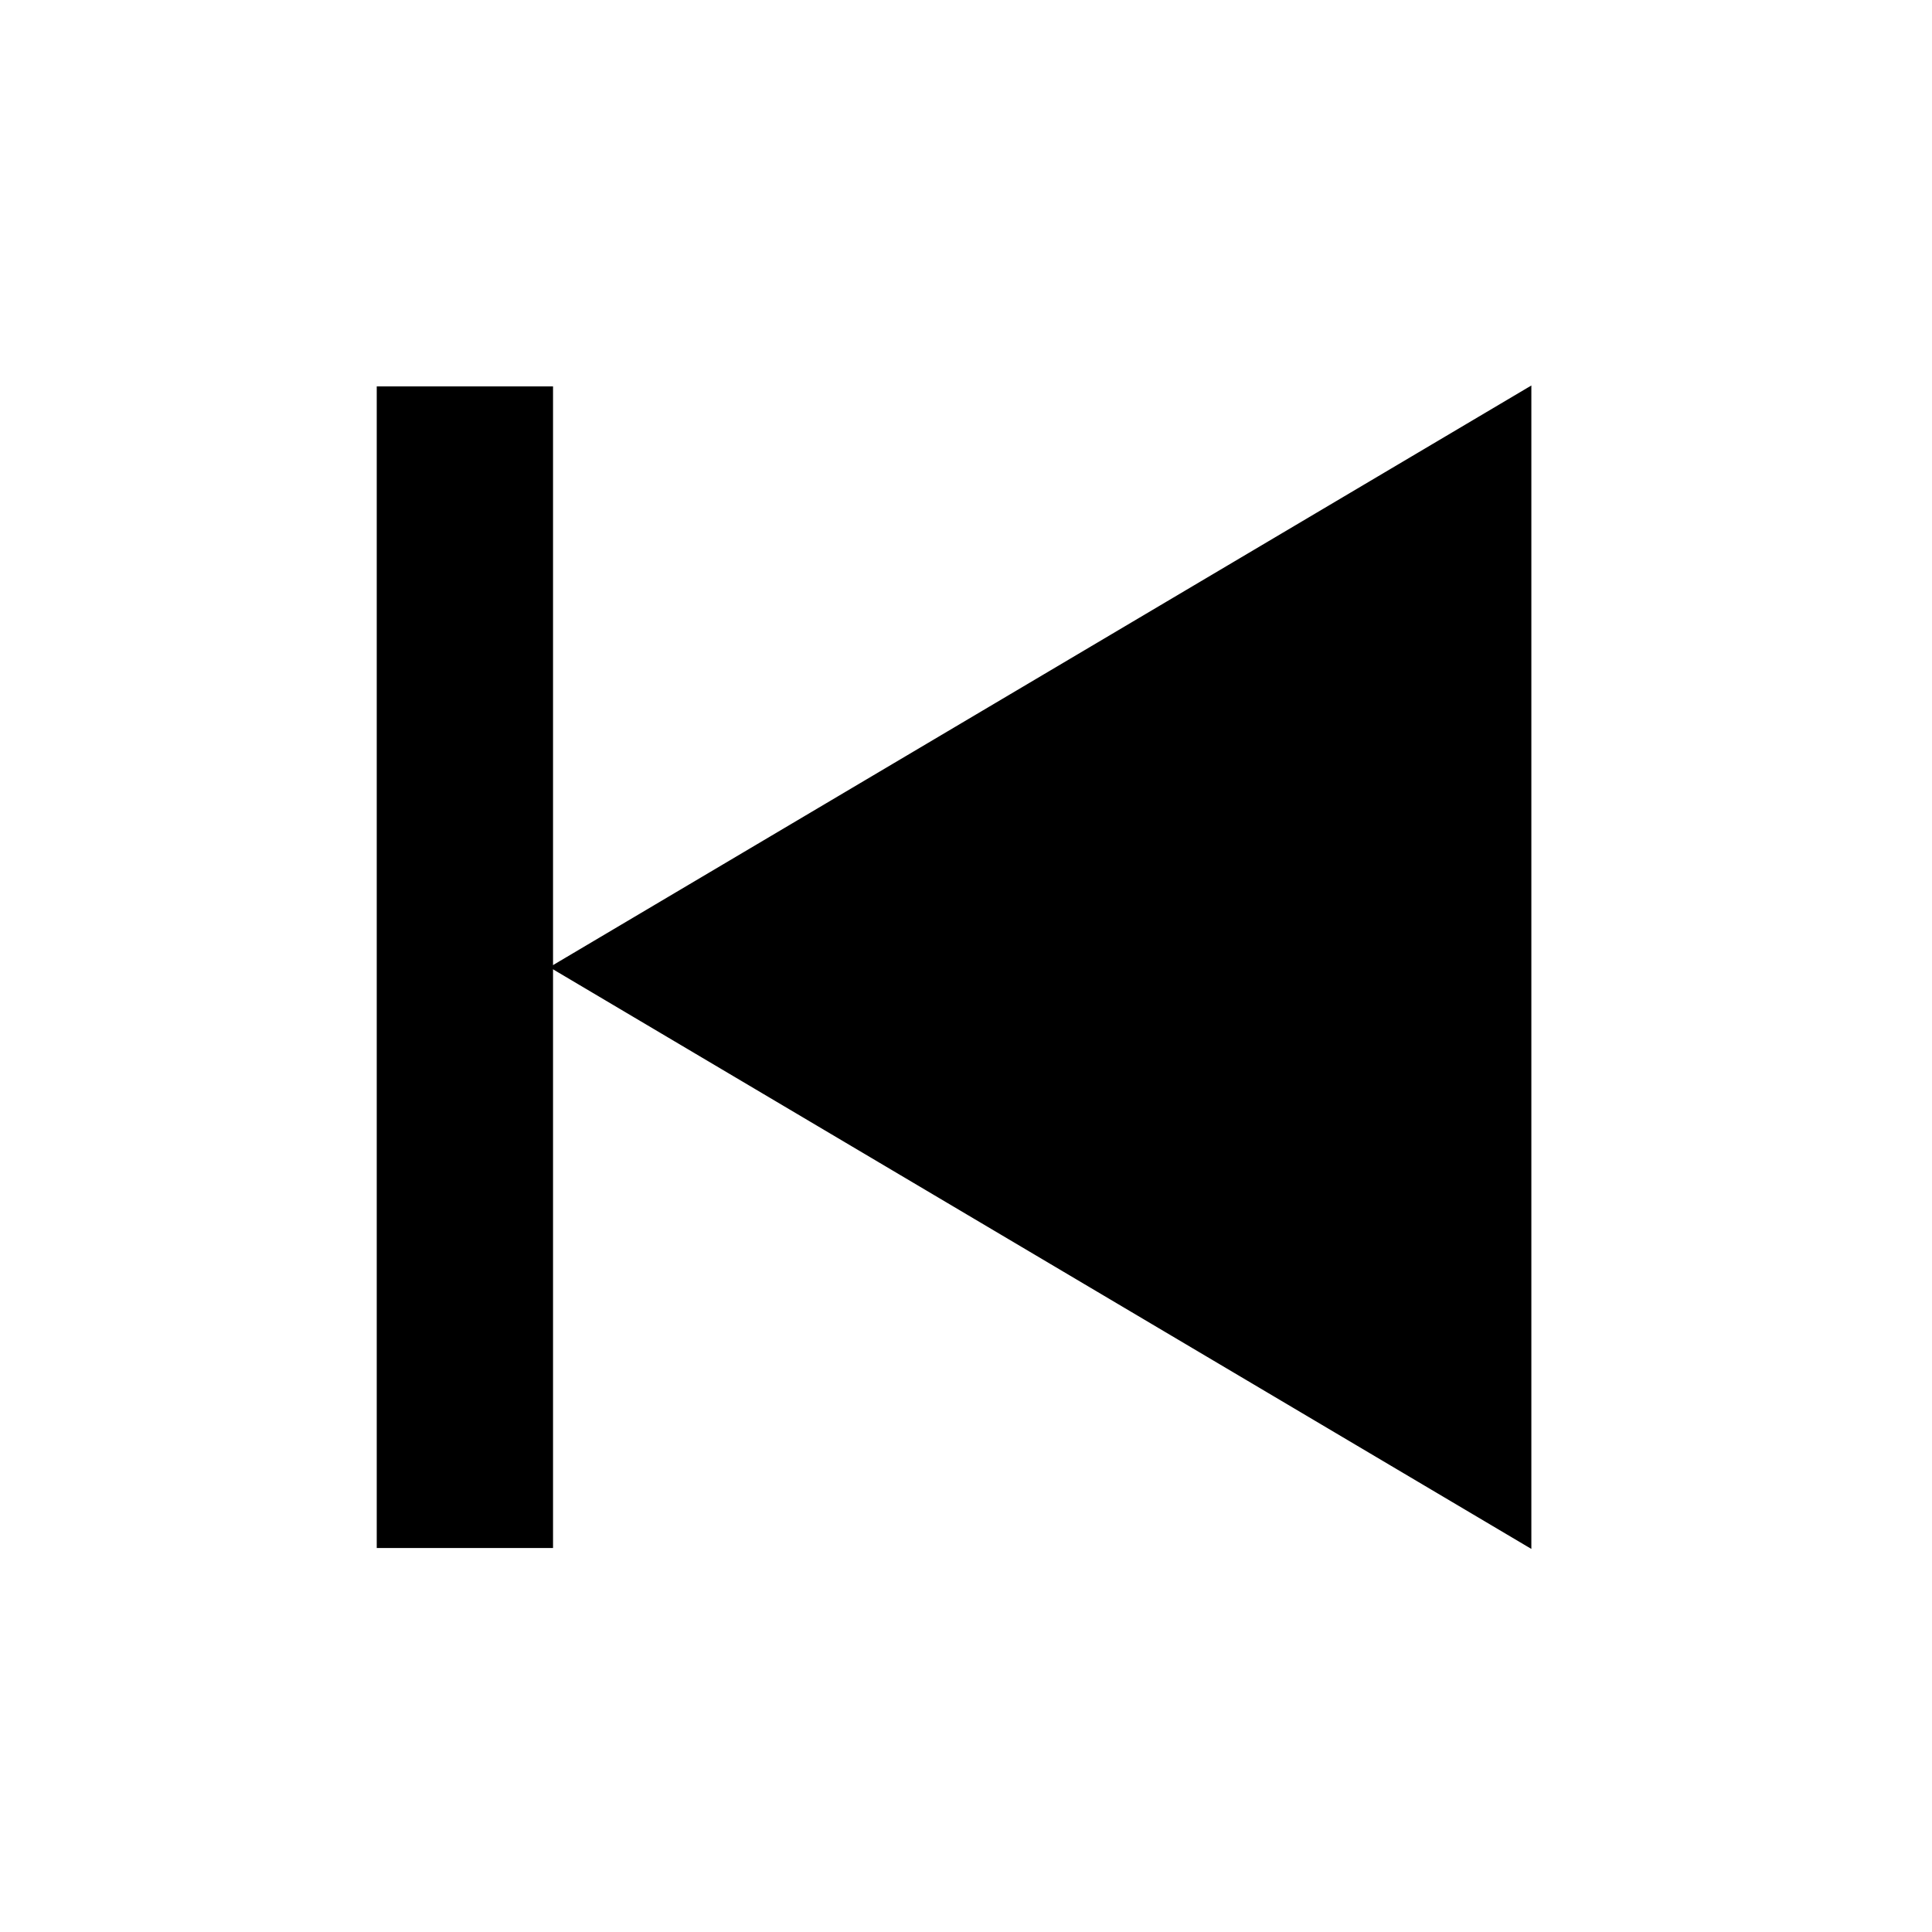
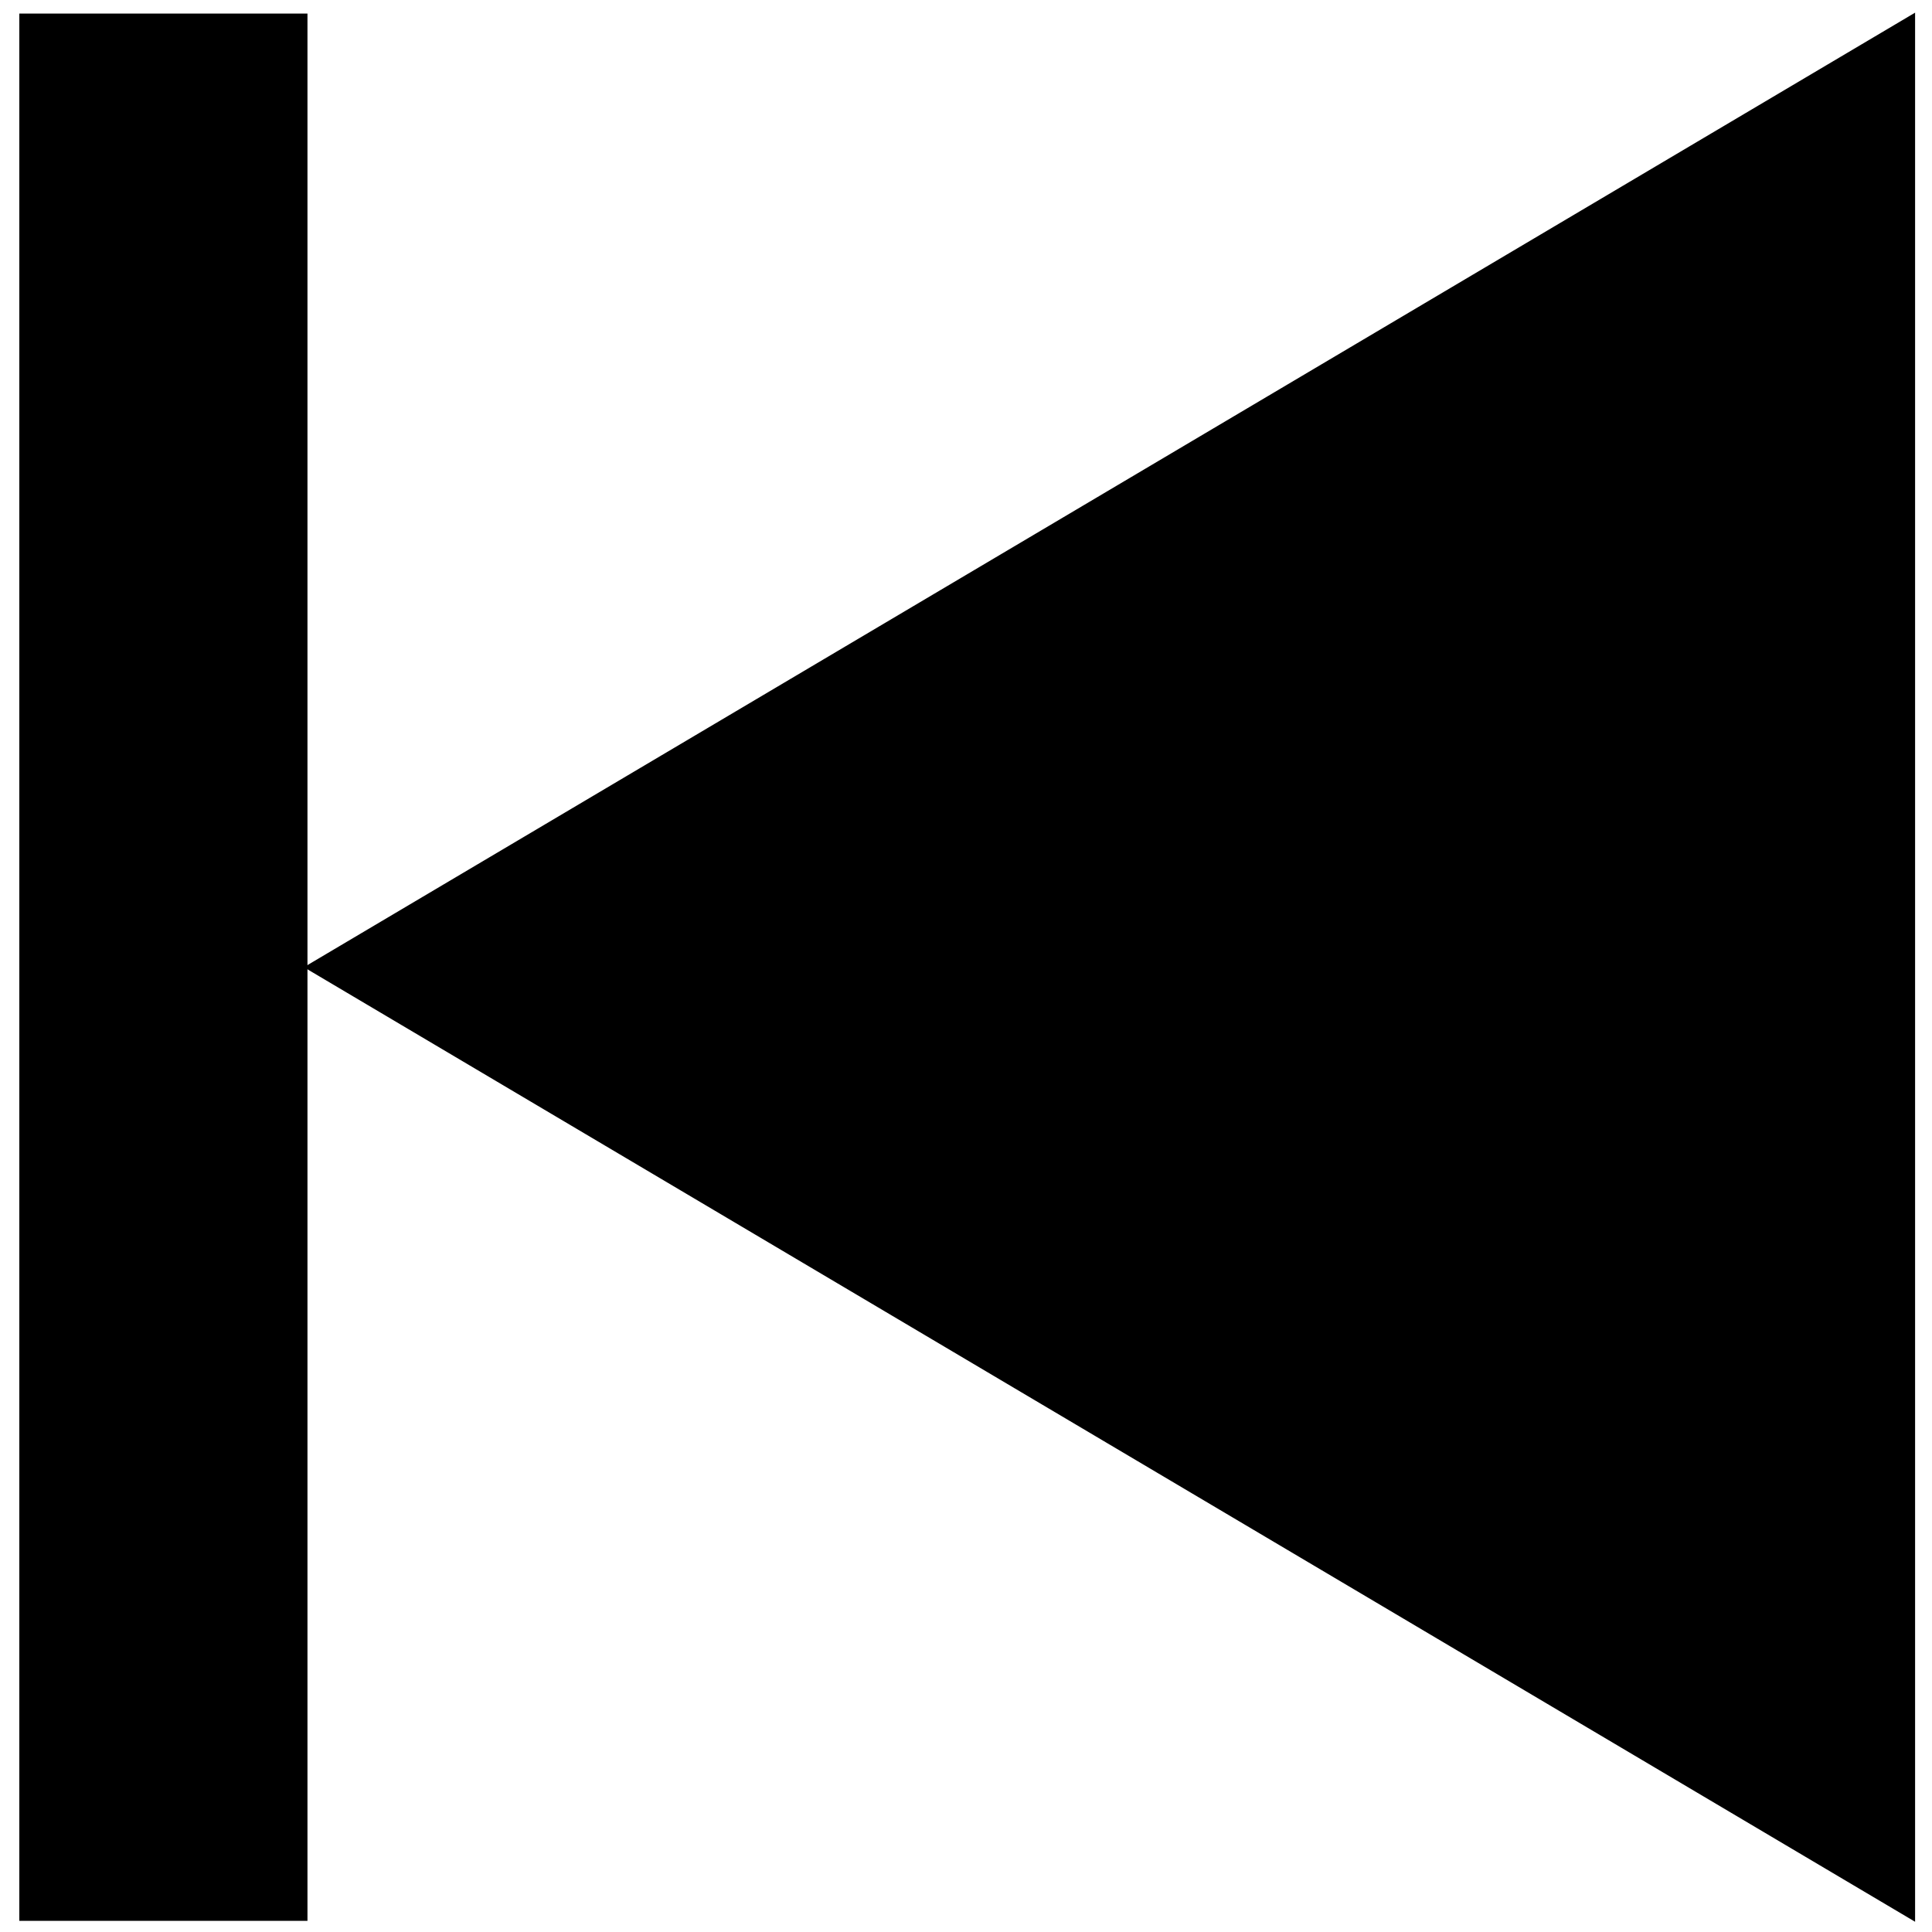
<svg xmlns="http://www.w3.org/2000/svg" version="1.1" x="0" y="0" width="800" height="800" viewBox="0, 0, 800, 800">
  <g id="prev" transform="translate(0, 0)">
    <g>
-       <path d="M633.603,160.5 L431.051,280.5 L228.5,400.5 L431.051,520.5 L633.603,640.5 L633.603,400.5 z" fill="#000000" />
-       <path d="M633.603,160.5 L431.051,280.5 L228.5,400.5 L431.051,520.5 L633.603,640.5 L633.603,400.5 z" fill-opacity="0" stroke="#000000" stroke-width="1" />
+       <path d="M792.5,6.119 L459.657,203.31 L126.814,400.5 L459.657,597.69 L792.5,794.881 L792.5,400.5 z" fill="#000000" />
+       <path d="M792.5,6.119 L459.657,203.31 L126.814,400.5 L459.657,597.69 L792.5,794.881 L792.5,400.5 z" fill-opacity="0" stroke="#000000" stroke-width="1" />
    </g>
    <g>
-       <path d="M228.5,160.5 L156.5,160.5 L156.5,640.5 L228.5,640.5 L228.5,160.5 z" fill="#000000" />
-       <path d="M228.5,160.5 L156.5,160.5 L156.5,640.5 L228.5,640.5 L228.5,160.5 z" fill-opacity="0" stroke="#000000" stroke-width="1" />
+       <path d="M126.814,6.119 L8.5,6.119 L8.5,794.881 L126.814,794.881 L126.814,6.119 z" fill="#000000" />
+       <path d="M126.814,6.119 L8.5,6.119 L8.5,794.881 L126.814,794.881 L126.814,6.119 z" fill-opacity="0" stroke="#000000" stroke-width="1" />
    </g>
  </g>
</svg>
